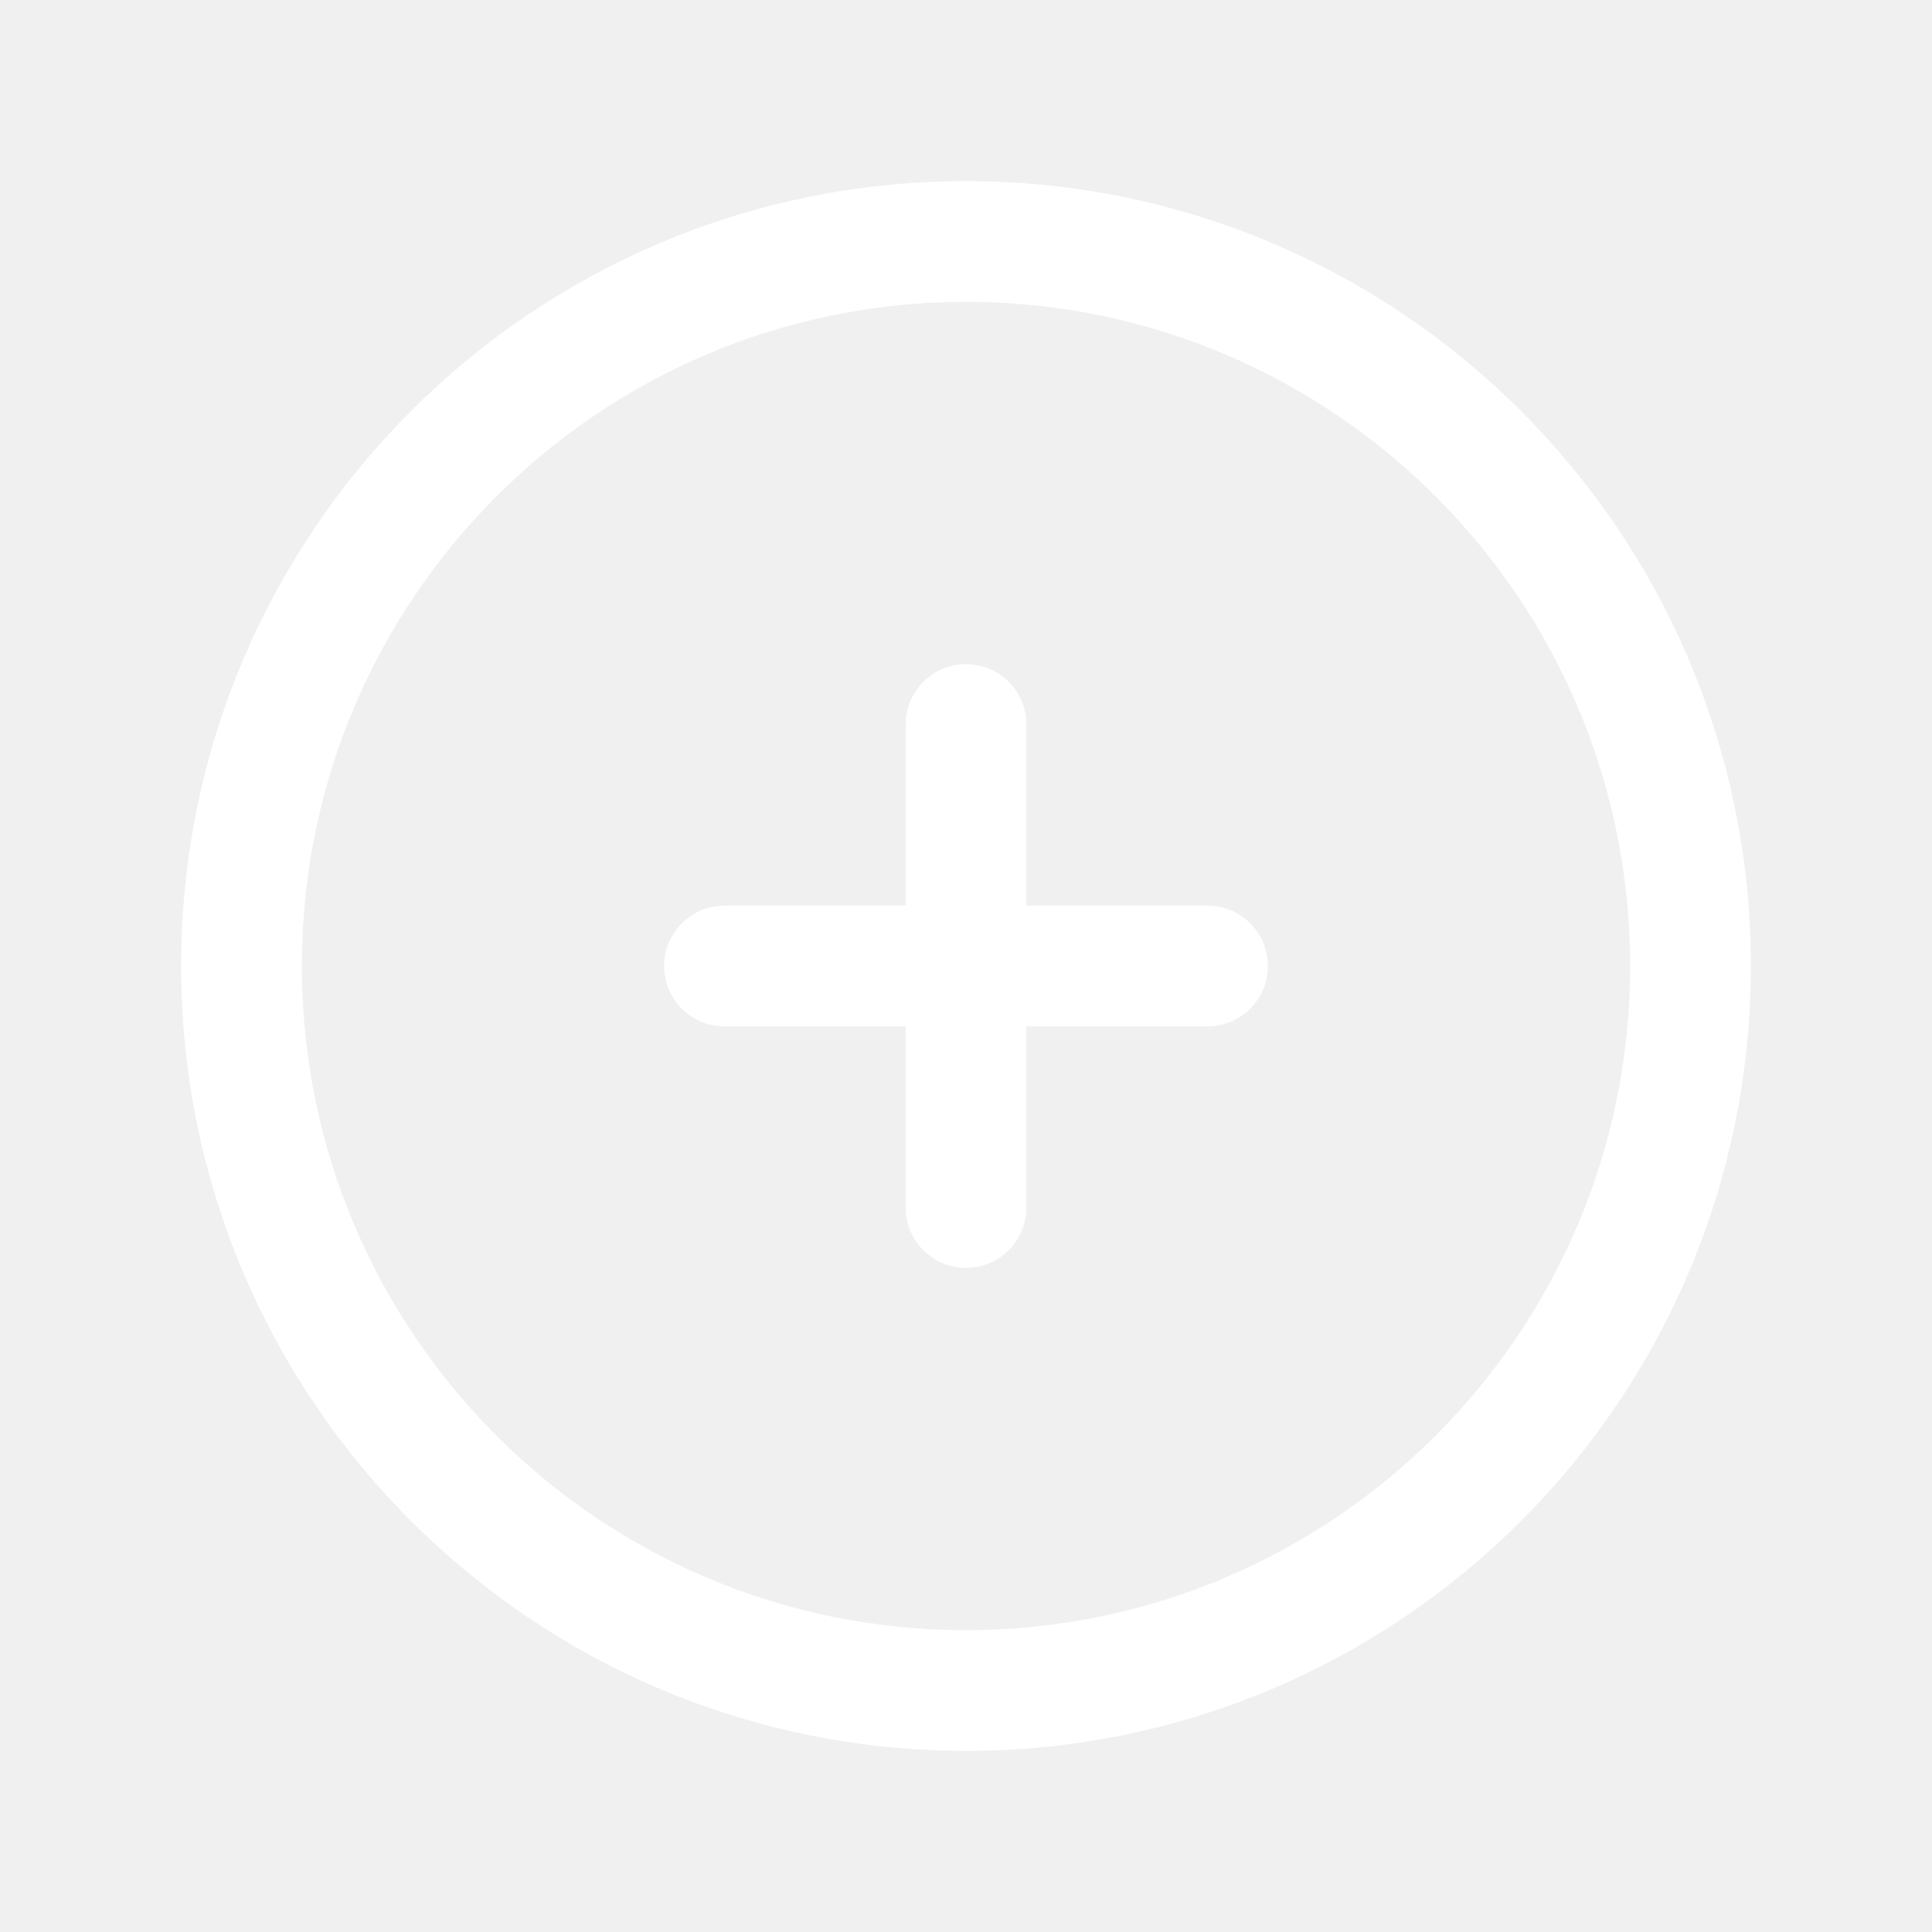
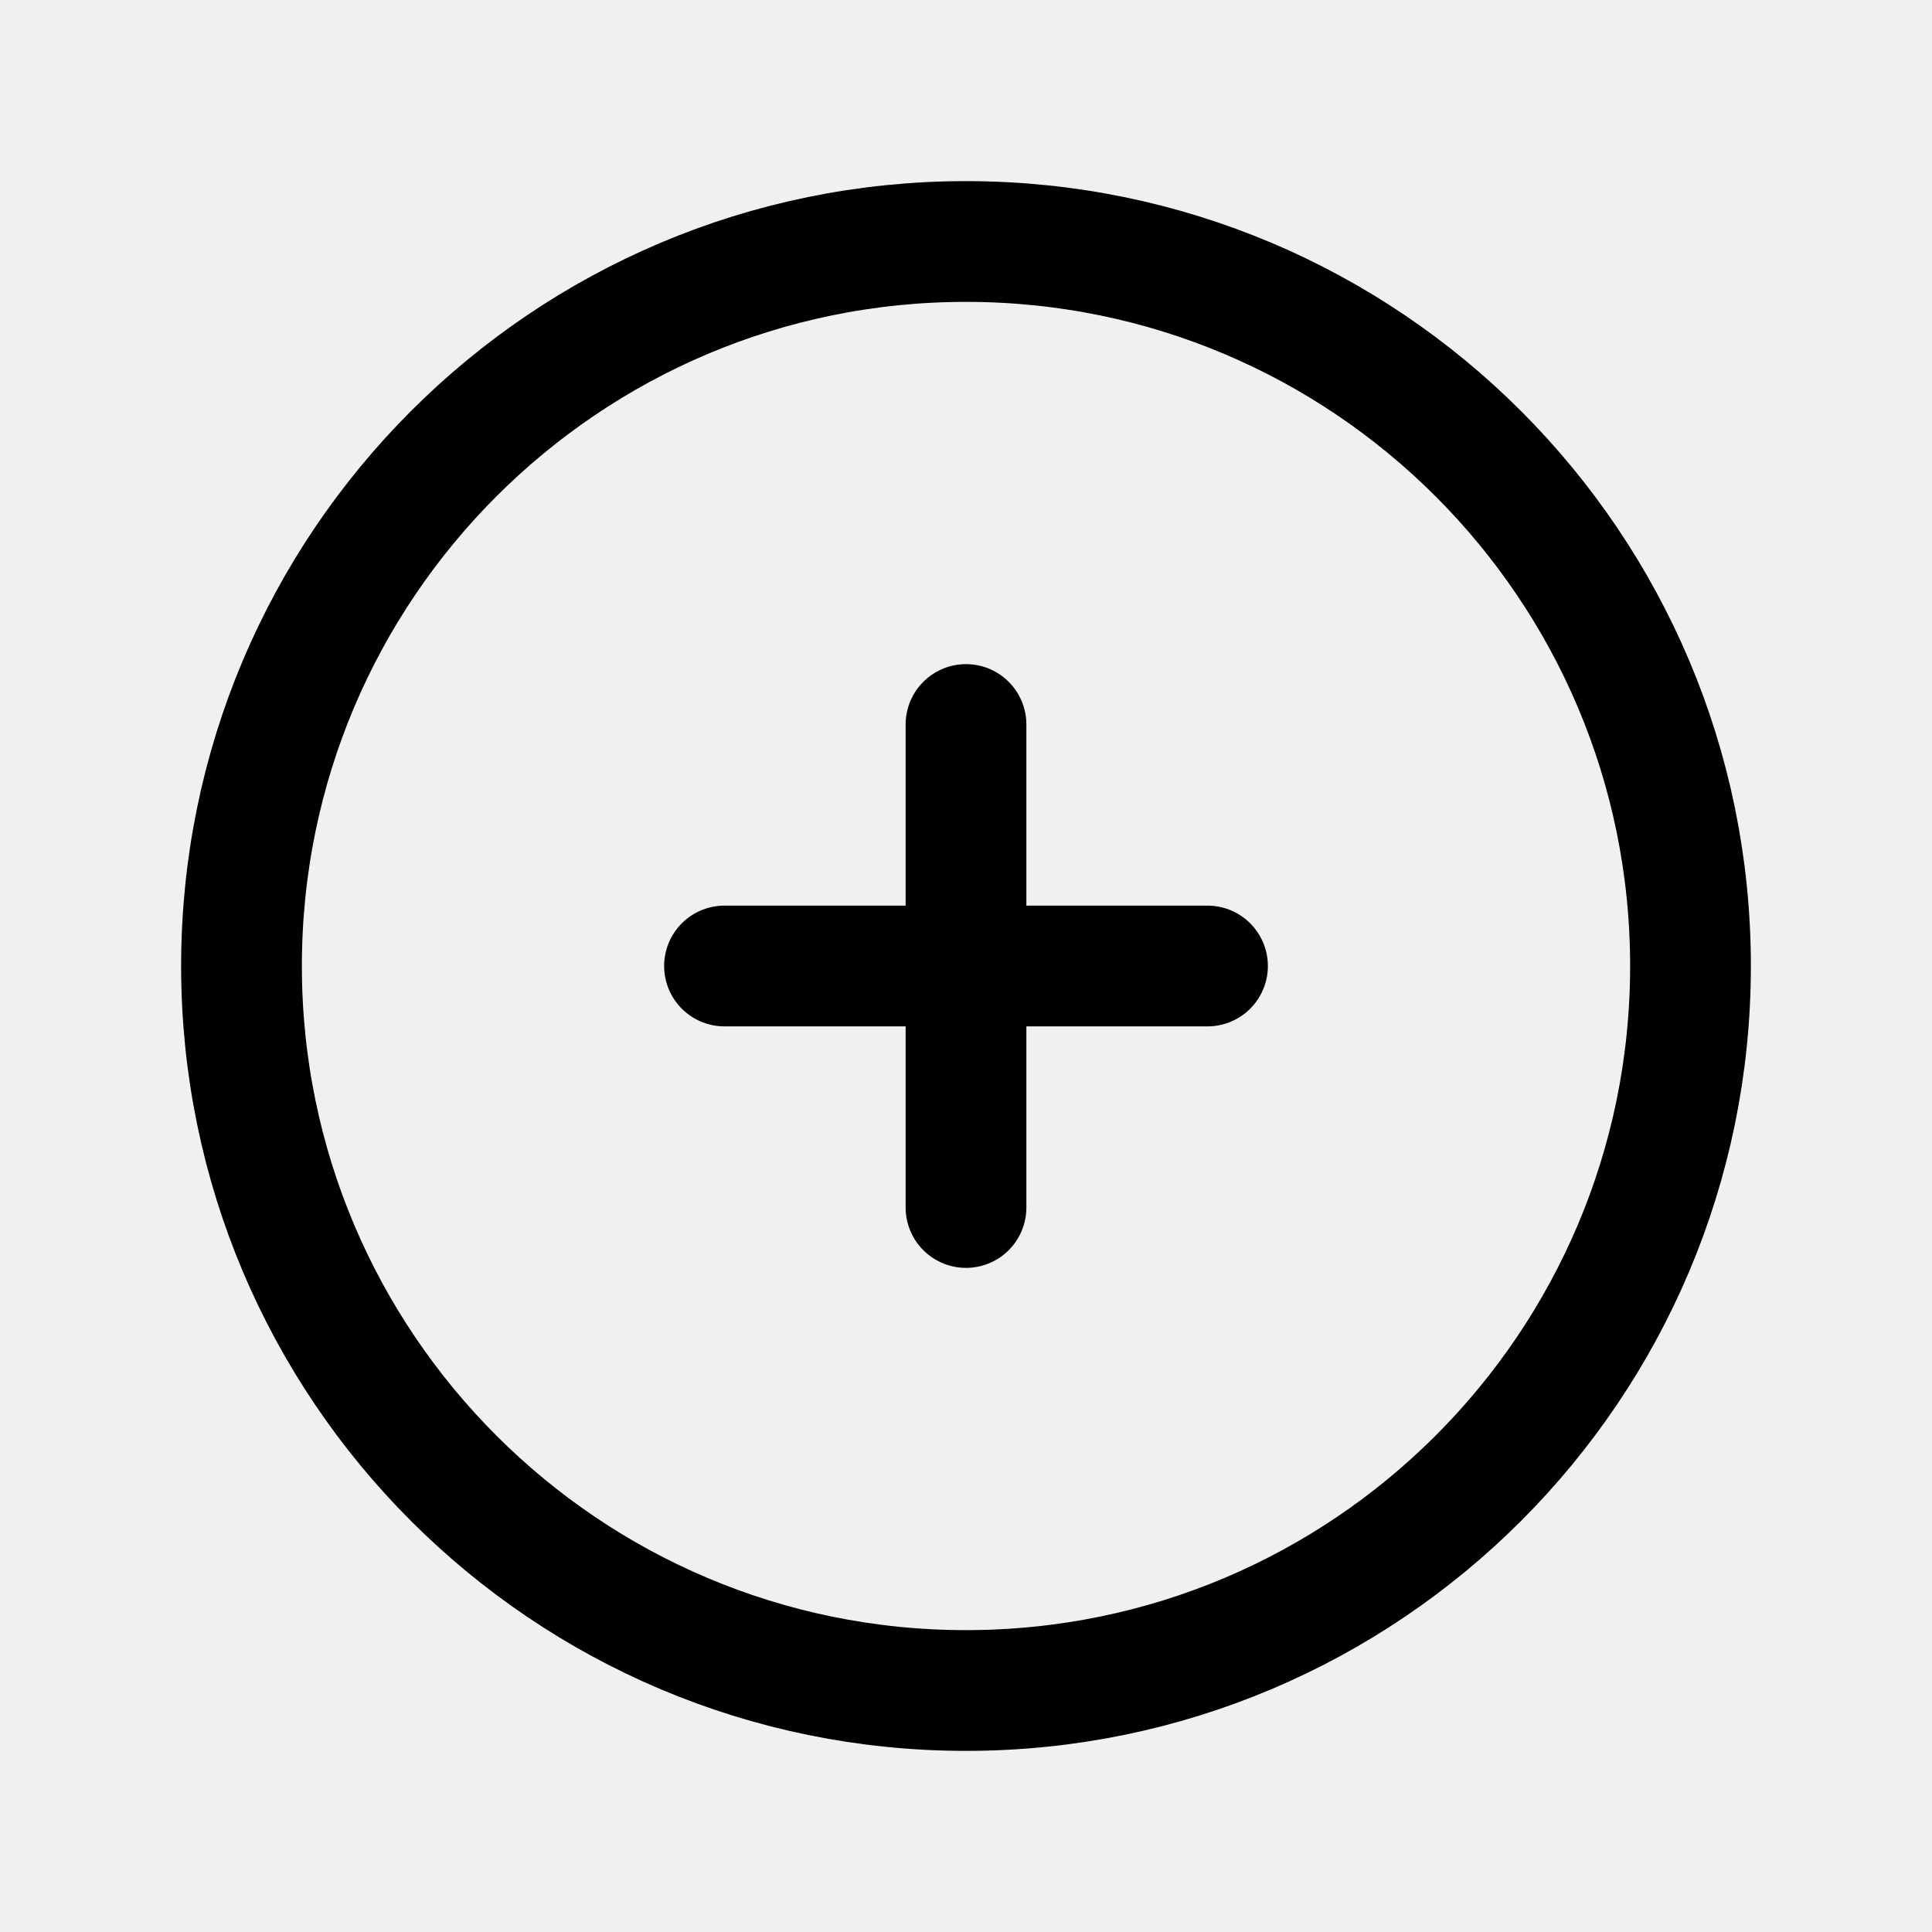
- <svg xmlns="http://www.w3.org/2000/svg" fill="none" viewBox="0 0 24 24" stroke-width="1.5" stroke="white" class="w-6 h-6">
+ <svg xmlns="http://www.w3.org/2000/svg" fill="none" viewBox="0 0 24 24" stroke-width="1.5" stroke="#000" class="w-6 h-6">
  <path stroke-linecap="round" stroke-linejoin="round" d="M12 9v6m3-3H9m12 0a9 9 0 11-18 0 9 9 0 0118 0z" />
</svg>
